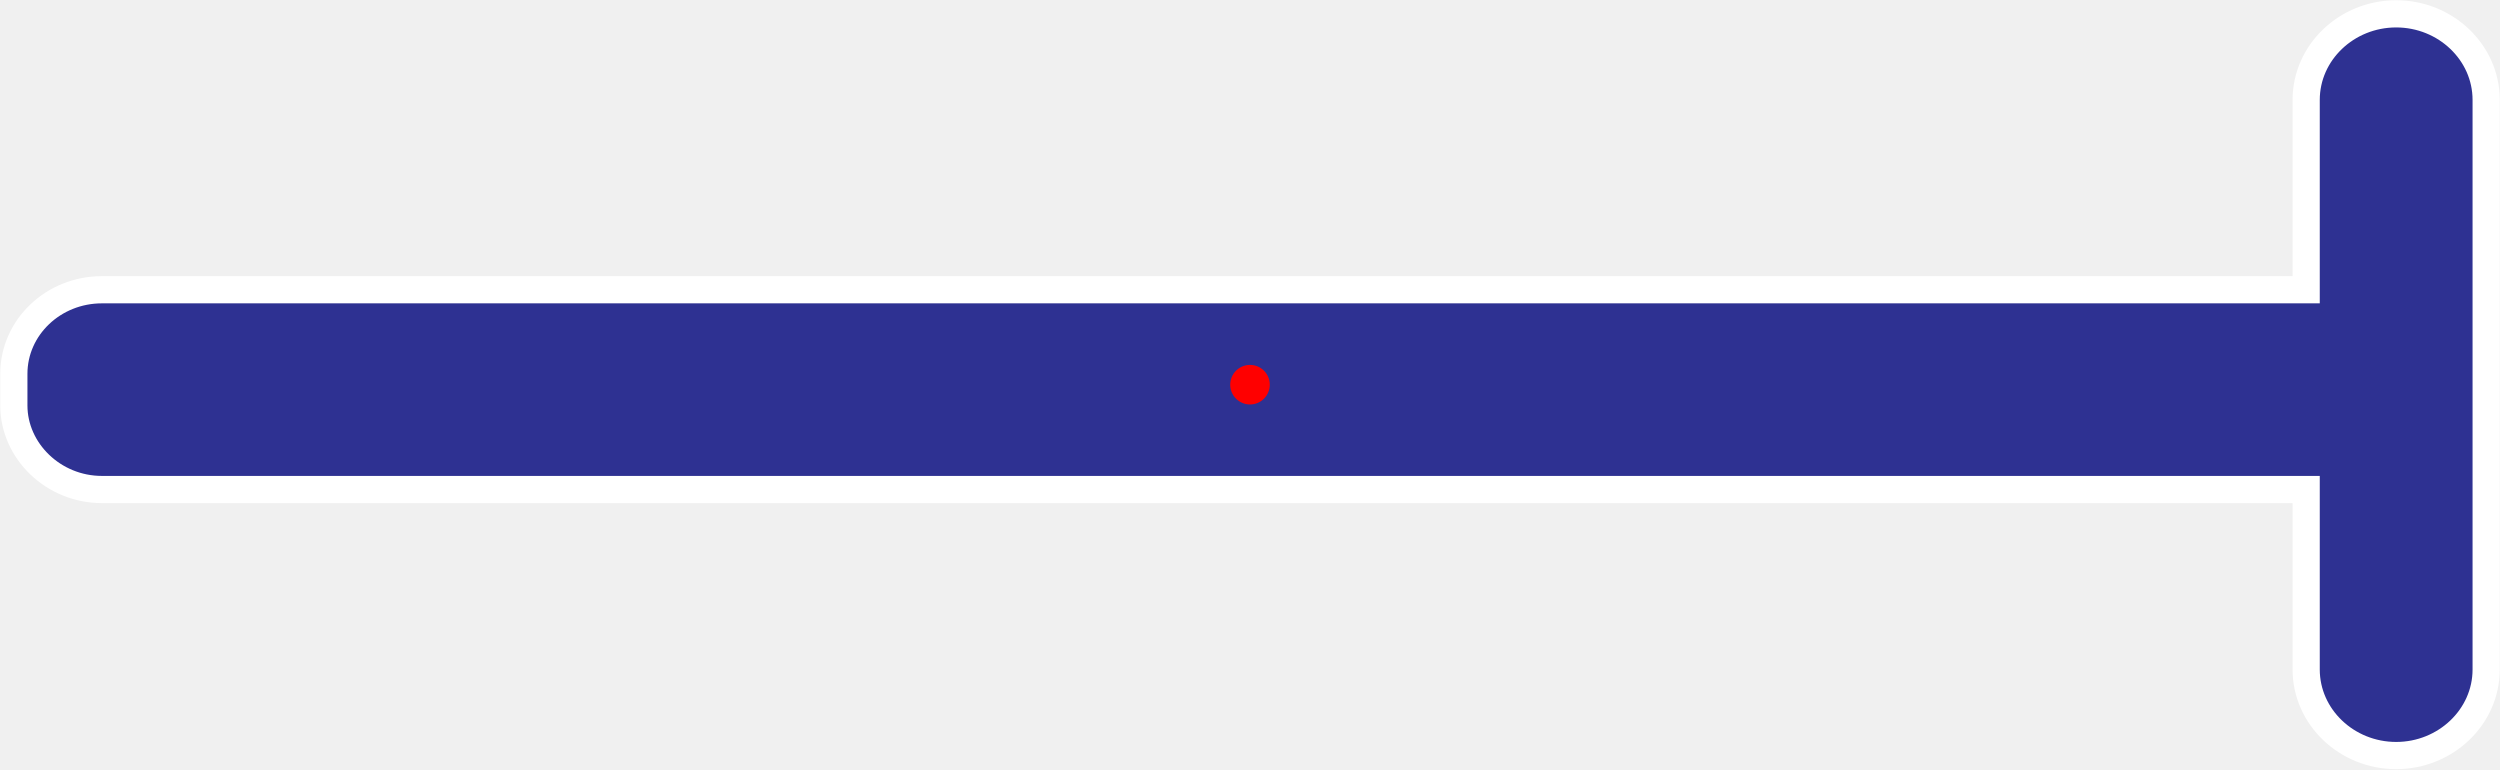
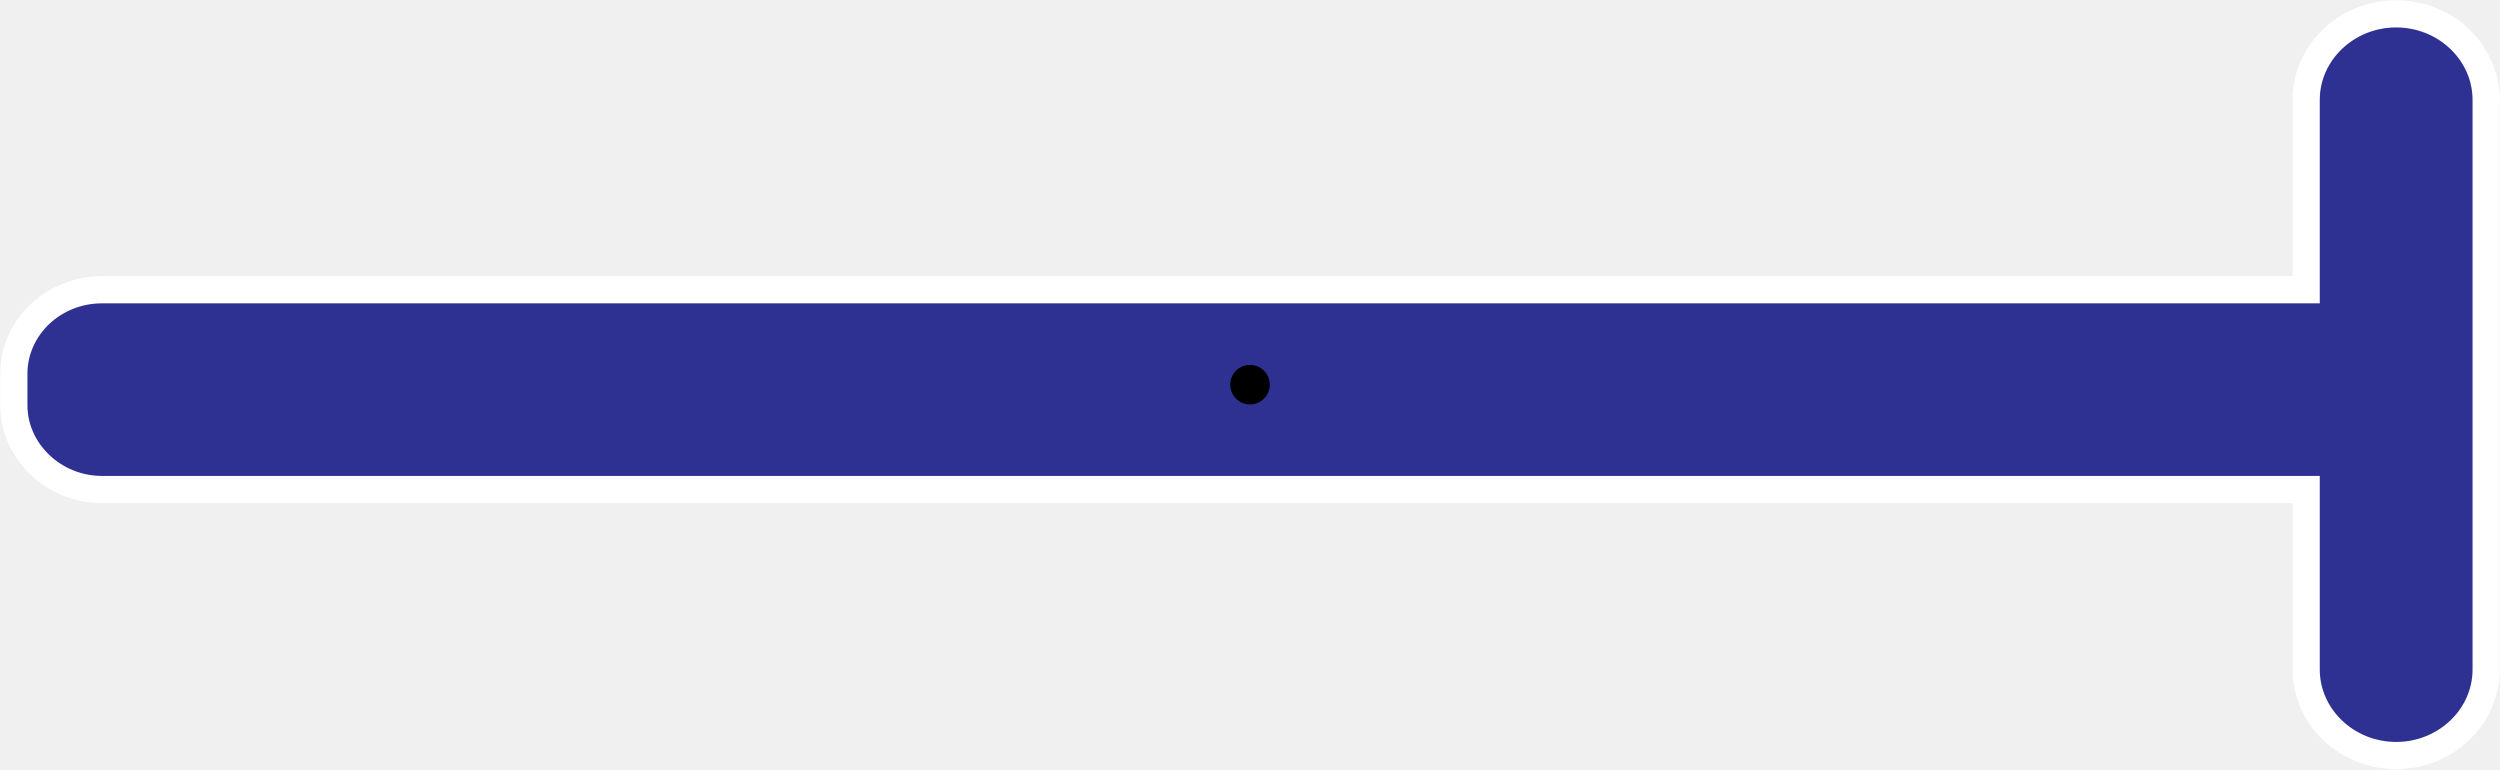
<svg xmlns="http://www.w3.org/2000/svg" version="1.1" id="staff" x="0px" y="0px" viewBox="0 0 252.8 77.8" style="enable-background:new 0 0 252.8 77.8;" xml:space="preserve">
  <style type="text/css">
    .st0{fill:#2E3192;stroke:#FFFFFF;stroke-width:2.75;stroke-miterlimit:10;}
-     .centerPoint{fill:#FF0000;}
+     .centerPoint{fill:#000000;}
</style>
  <path class="st0" d="M251.4,67.7V10.1c0-4.8-4.1-8.7-9.1-8.7s-9.1,3.9-9.1,8.7v19.2H10.3c-4.9,0-8.9,3.8-8.9,8.5V41     c0,4.6,4,8.5,8.9,8.5h222.9v18.2c0,4.8,4.1,8.7,9.1,8.7S251.4,72.5,251.4,67.7z" />
  <circle id="centerPoint" class="centerPoint" cx="126.4" cy="38.9" r="2" />
</svg>
